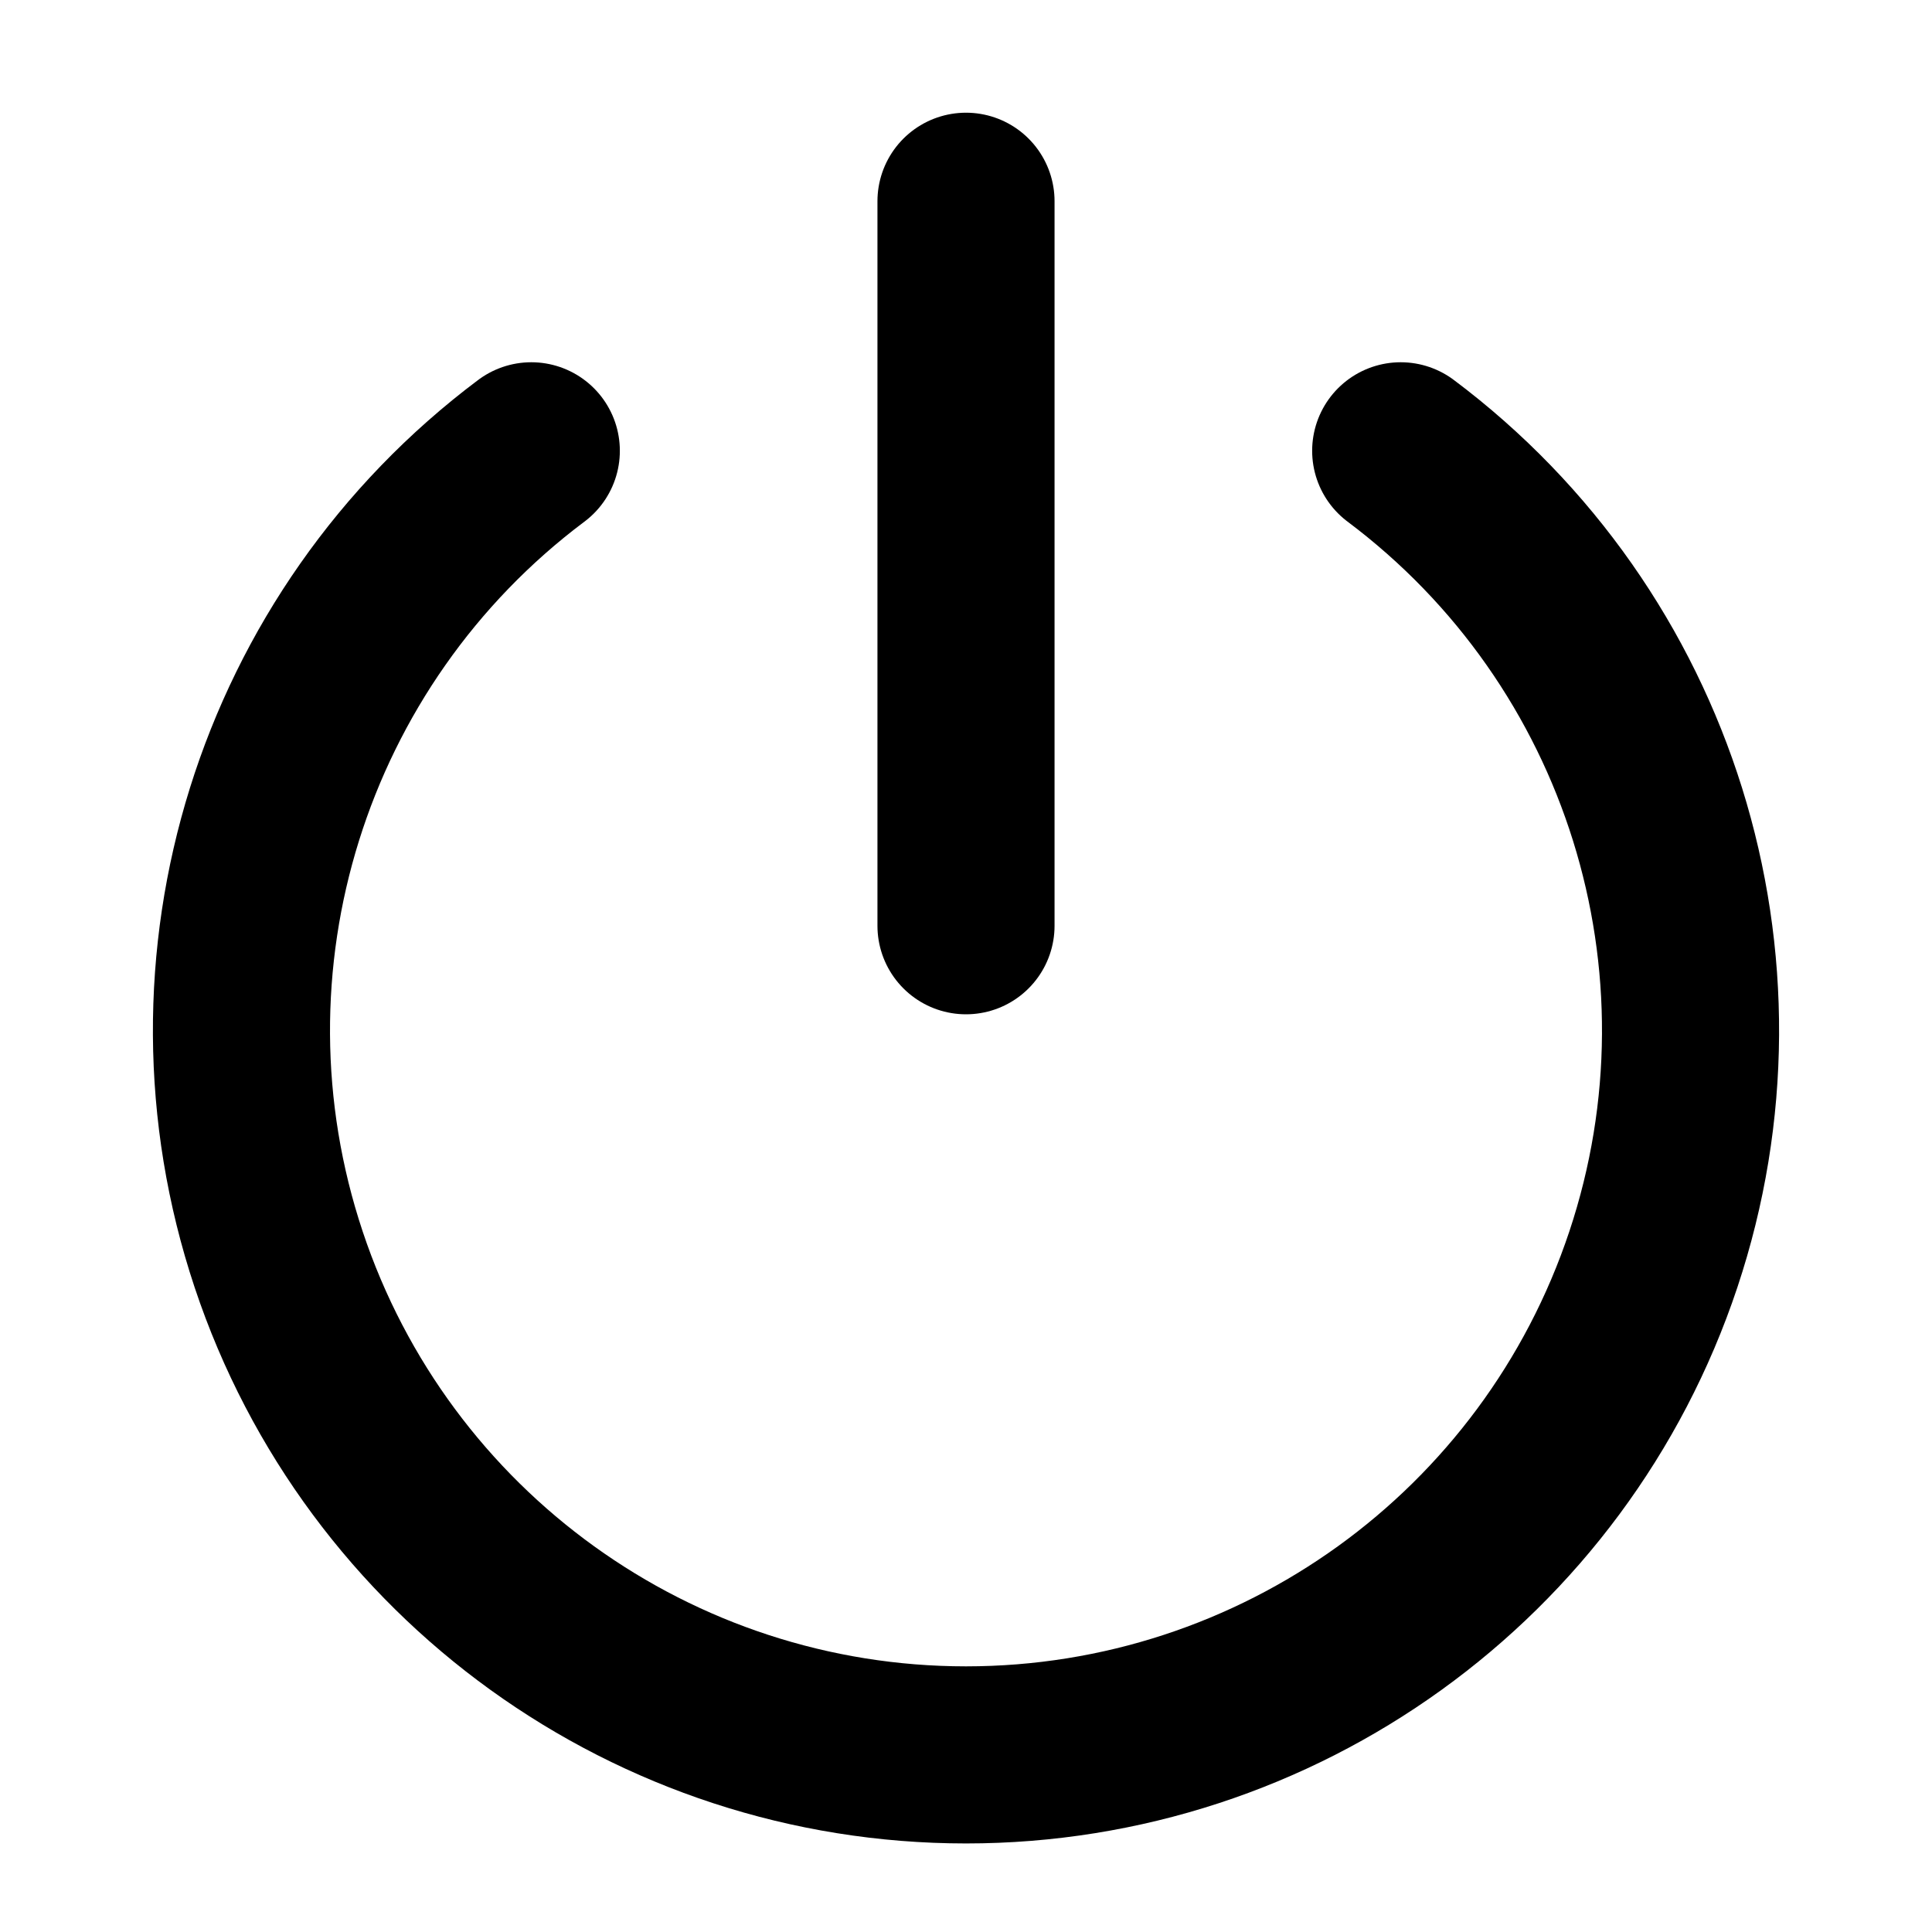
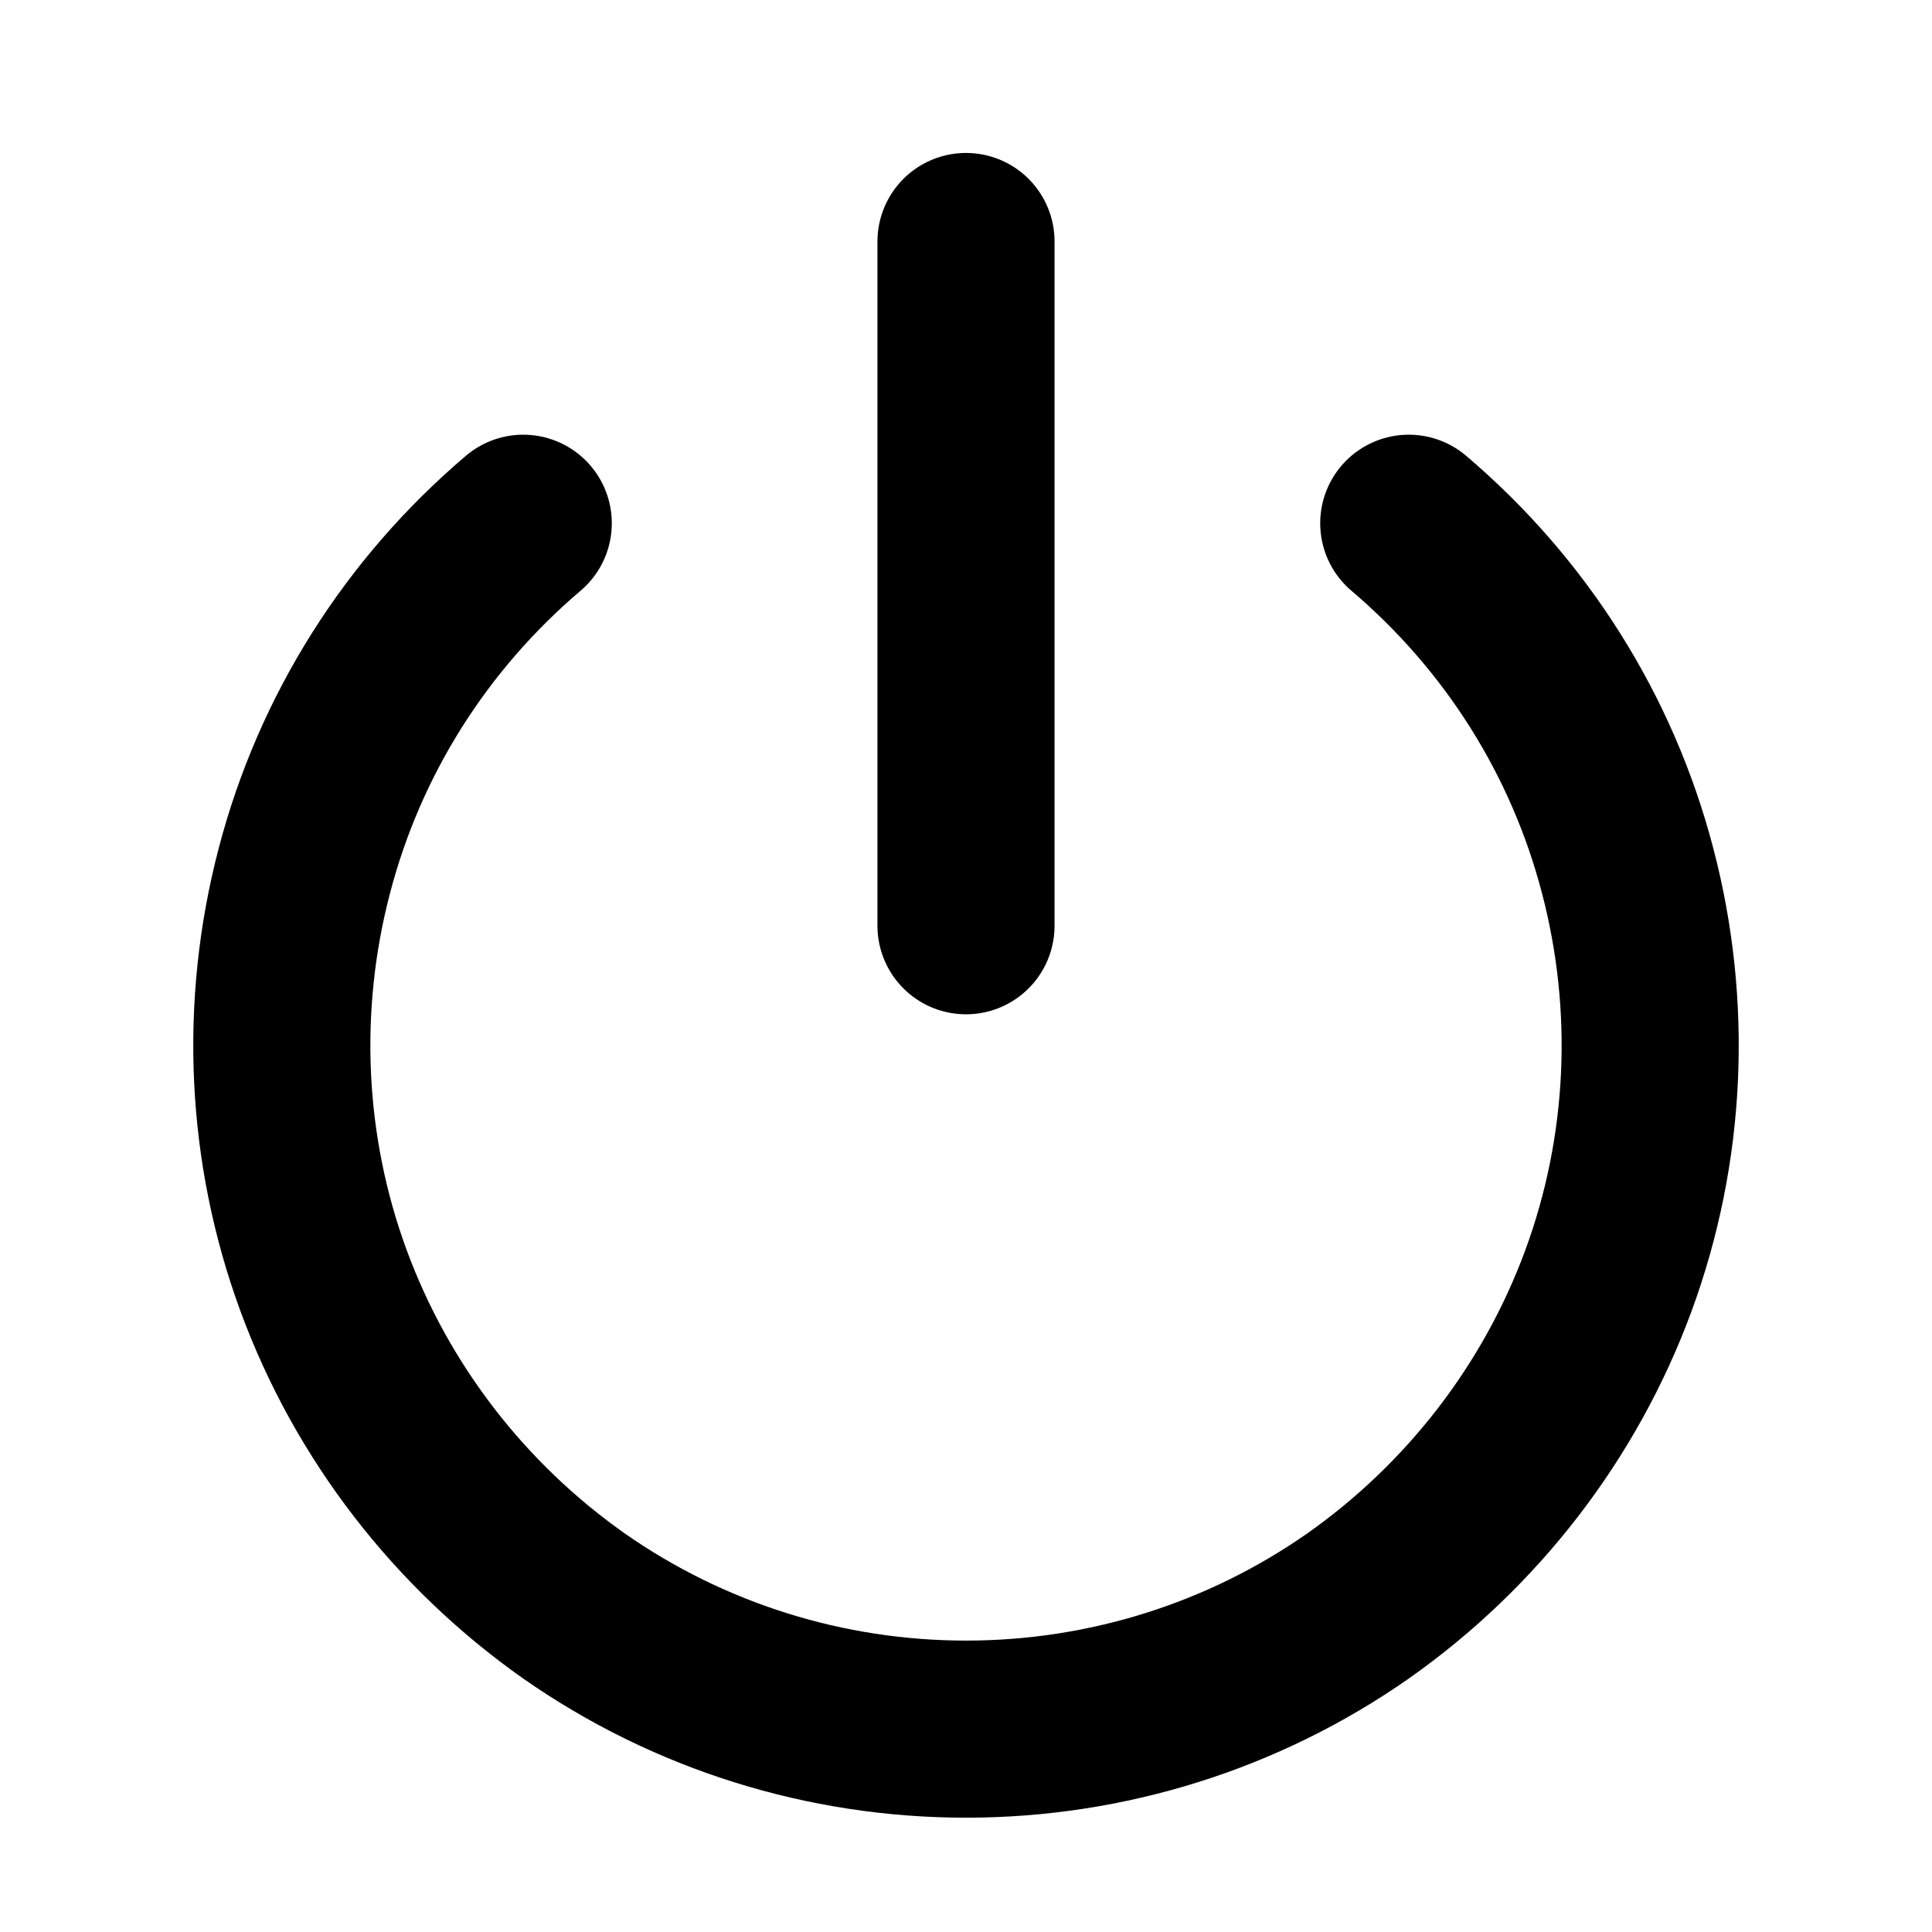
- <svg xmlns="http://www.w3.org/2000/svg" viewBox="0 0 24 24" fill="none" stroke="#000" stroke-width="2.2" stroke-linecap="round">
-   <path d="M12 2.5v9" />
-   <path d="M6.6 5.6a9 9 0 1 0 10.8 0" />
+ <svg xmlns="http://www.w3.org/2000/svg" width="24" height="24" viewBox="0 0 24 24" fill="none">
+   <path d="M12 3V11.5" stroke="#000" stroke-width="2.2" stroke-linecap="round" stroke-linejoin="round" />
+   <path d="M6.5 6.5C5.17 7.63 4.22 9.13 3.78 10.82C3.34 12.5 3.42 14.28 4.02 15.91C4.62 17.54 5.71 18.95 7.13 19.95C8.56 20.95 10.26 21.48 12 21.48C13.74 21.48 15.44 20.95 16.87 19.95C18.29 18.95 19.38 17.54 19.98 15.91C20.58 14.28 20.66 12.5 20.22 10.82C19.78 9.13 18.83 7.63 17.5 6.5" stroke="#000" stroke-width="2.2" stroke-linecap="round" stroke-linejoin="round" />
</svg>
